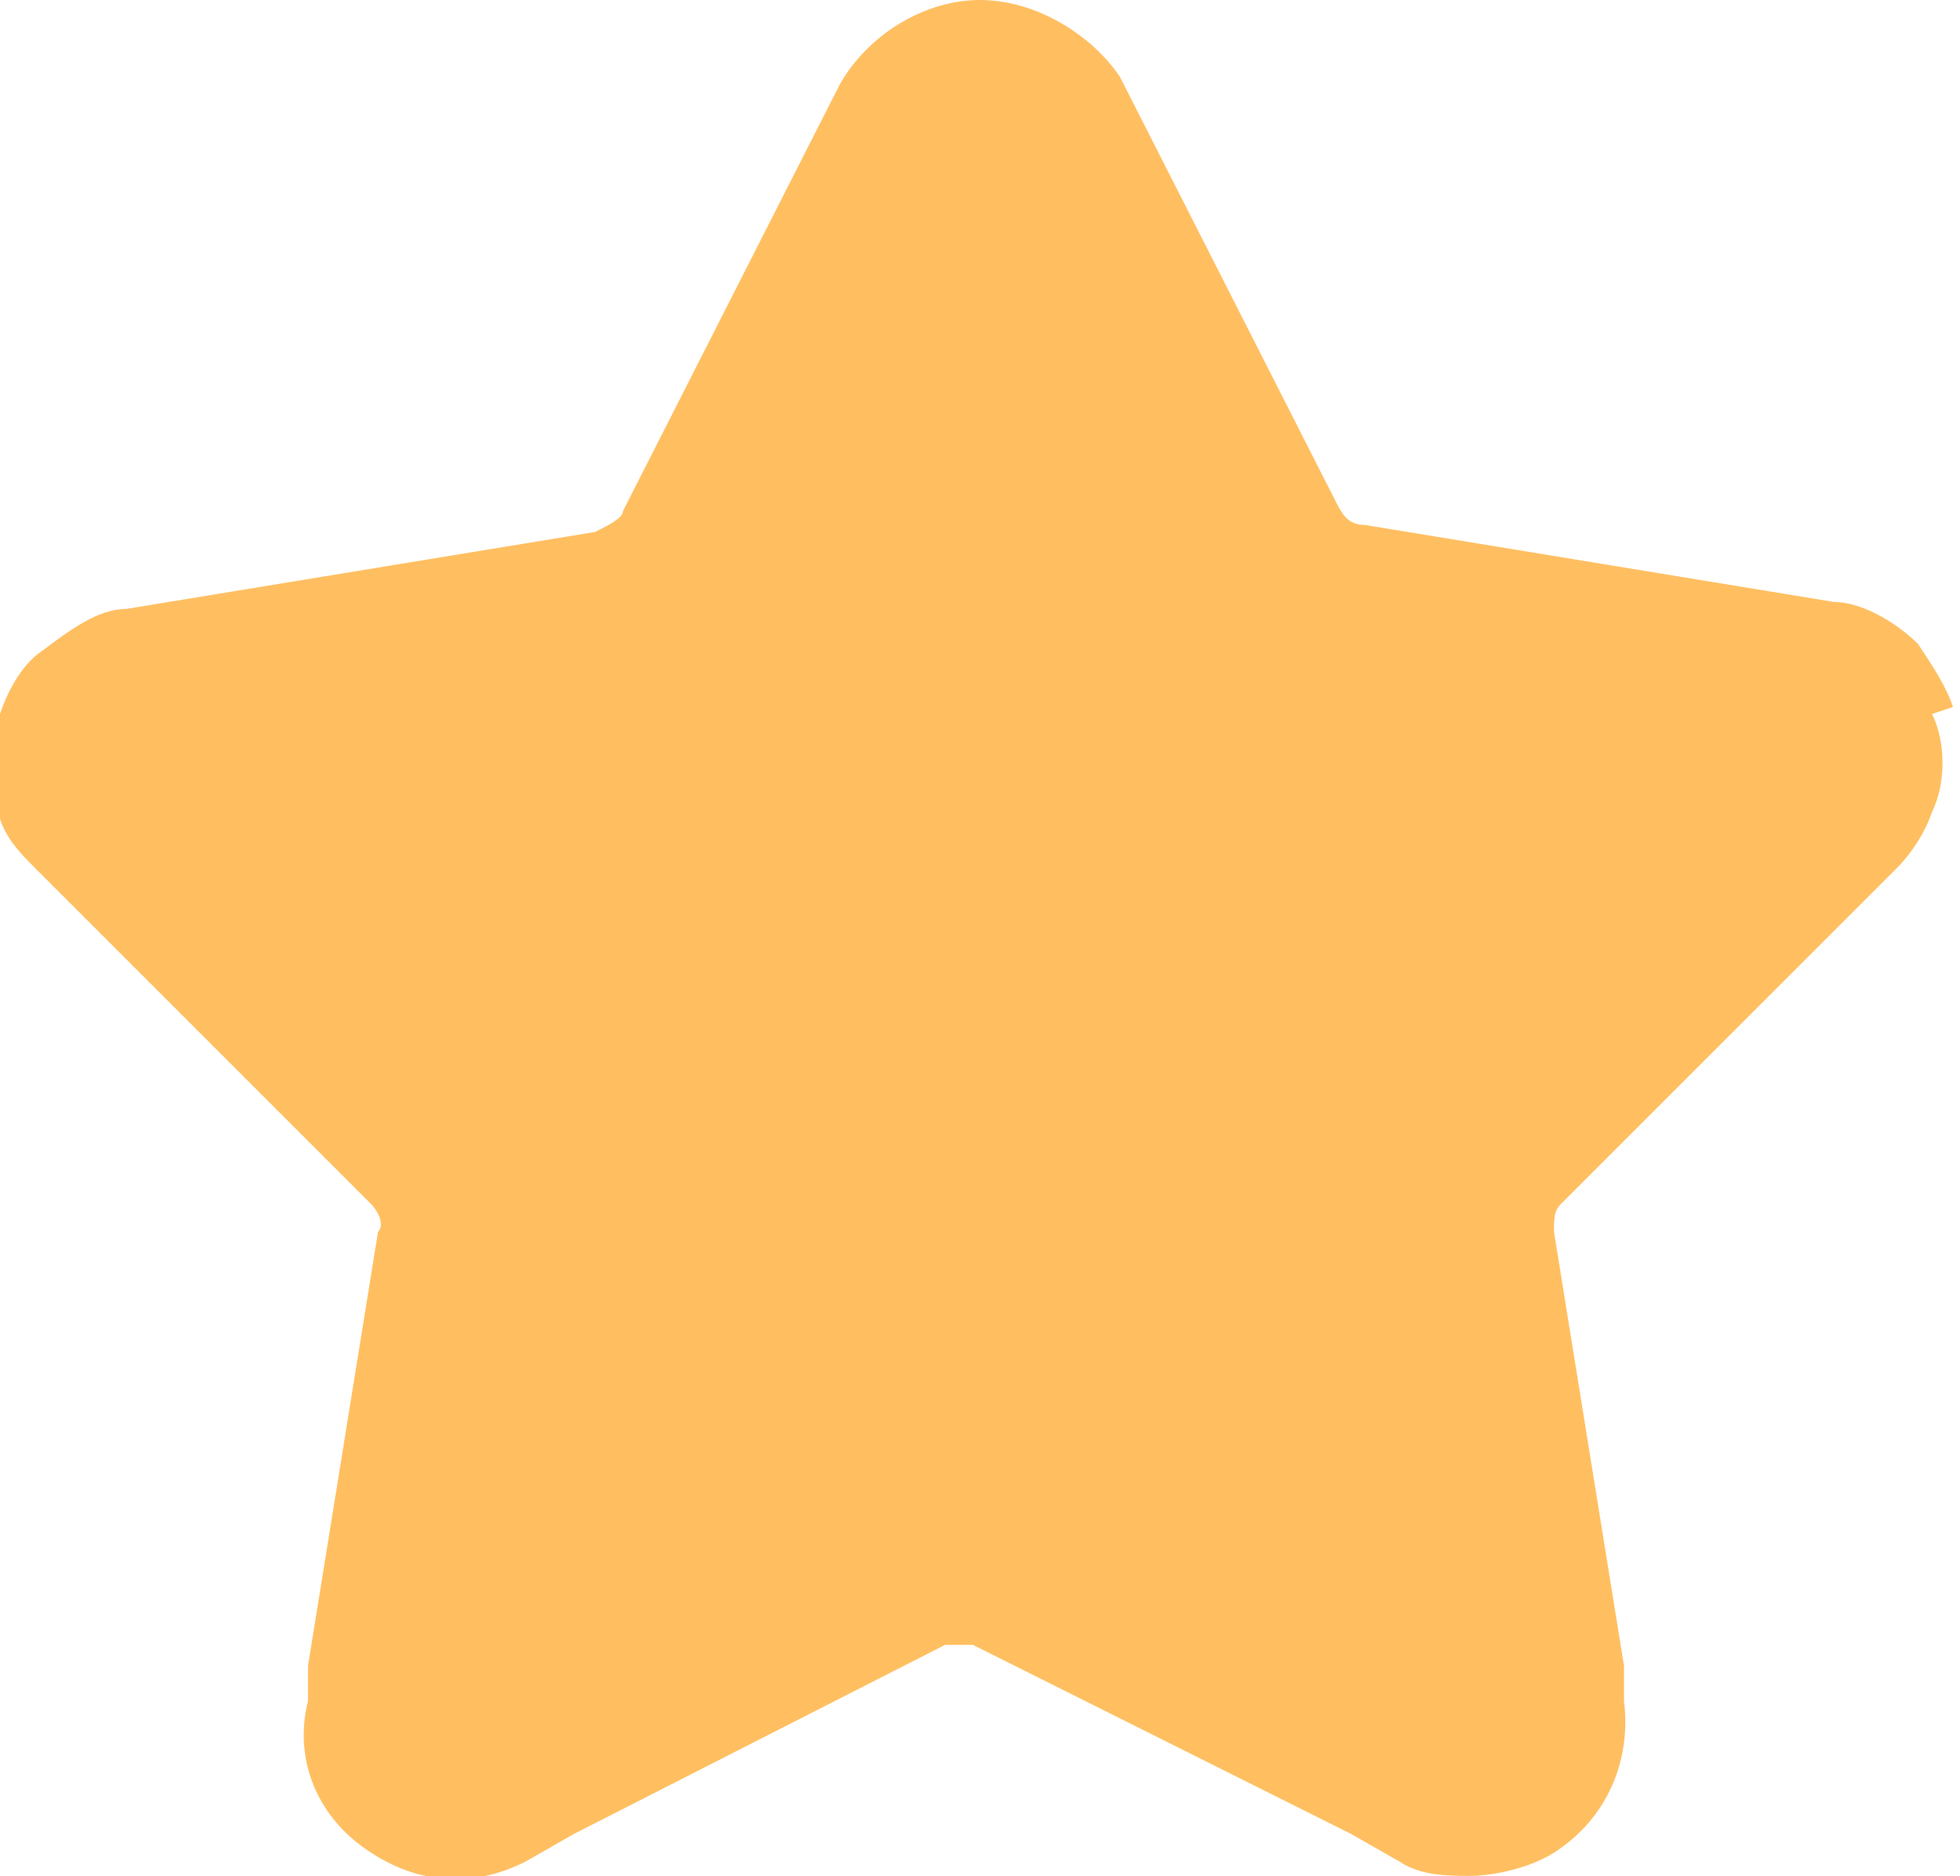
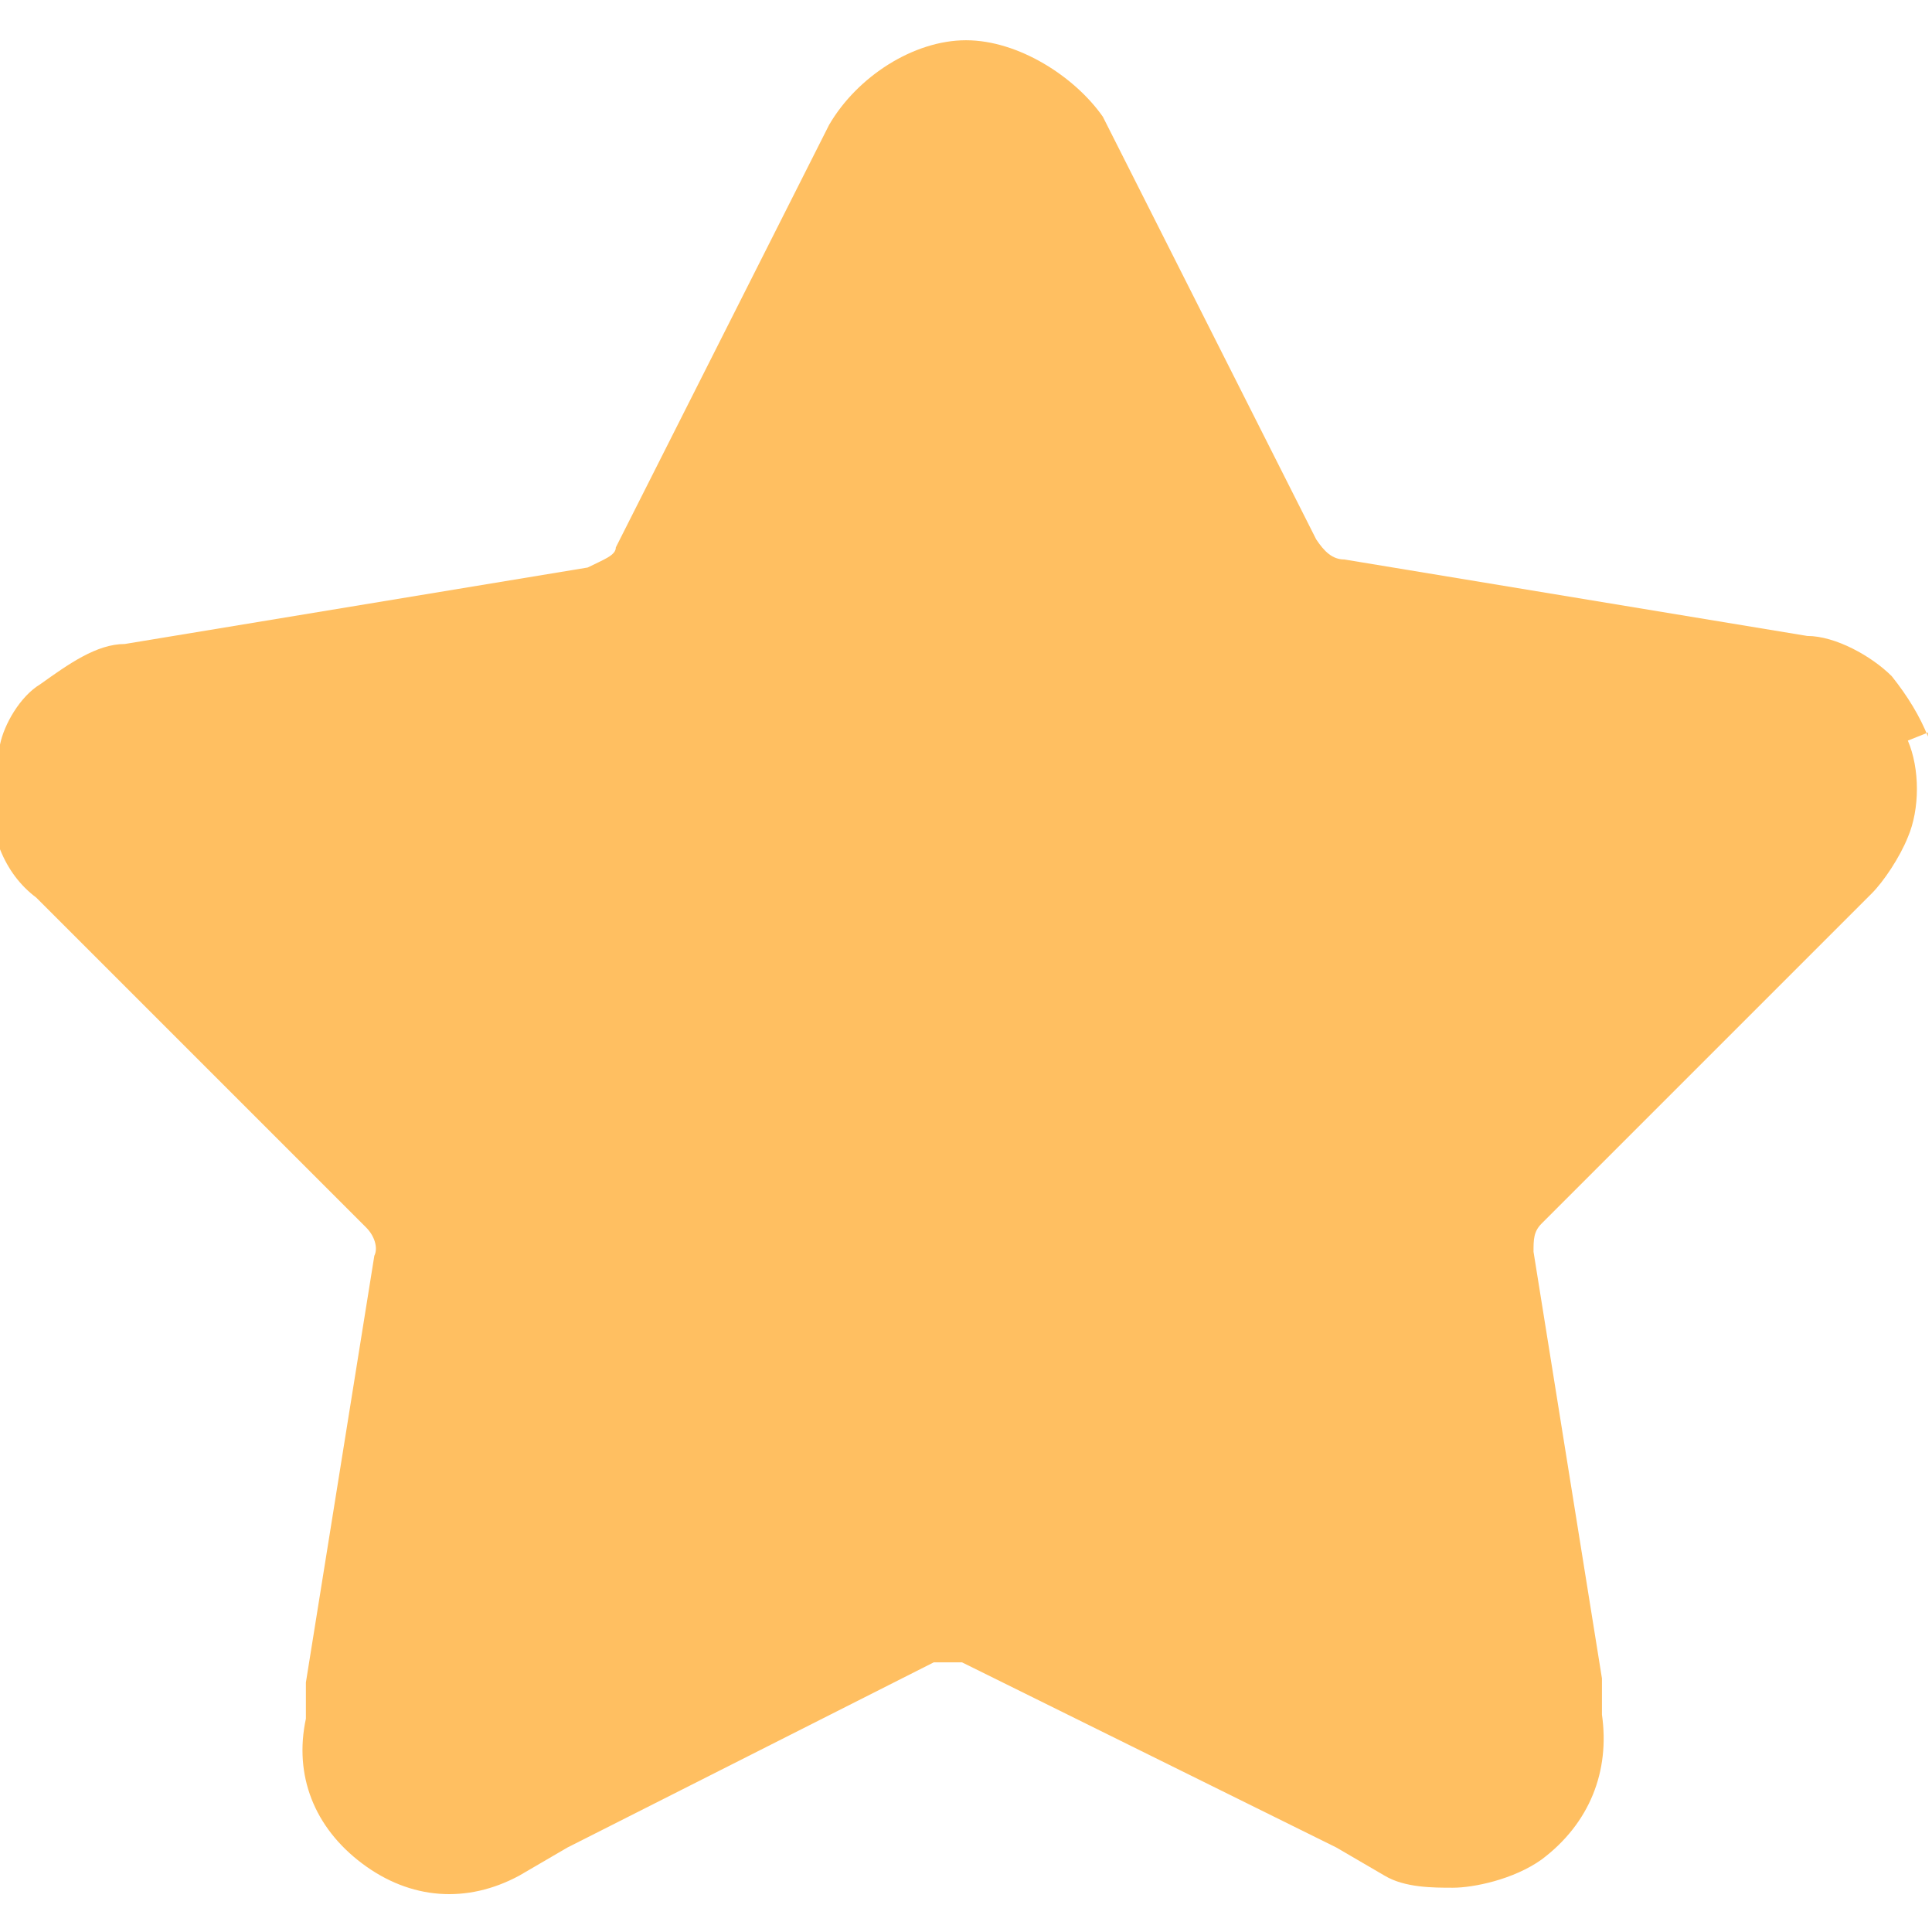
- <svg xmlns="http://www.w3.org/2000/svg" version="1.1" viewBox="0 0 28 26.8">
+ <svg xmlns="http://www.w3.org/2000/svg" version="1.1" viewBox="0 0 48 48">
  <defs>
    <style>
      .cls-1 {
        fill: #ffbf61;
      }
    </style>
  </defs>
  <g>
-     <g id="_圖層_2">
-       <g id="ICON">
-         <path class="cls-1" d="M27.9,10.1c-.1-.3-.3-.6-.5-.9-.3-.3-.8-.6-1.2-.6l-6.7-1.1c-.2,0-.3-.1-.4-.3l-3.1-6.1C15.6.5,14.8,0,14,0s-1.6.5-2,1.2l-3.1,6.1c0,.1-.2.2-.4.3l-6.7,1.1c-.4,0-.8.3-1.2.6-.3.2-.5.6-.6.9-.2.5-.1,1,0,1.5.1.3.3.5.5.7l4.8,4.8c.1.1.2.3.1.4l-1,6.2v.5c-.2.8.1,1.6.8,2.1.7.5,1.5.6,2.3.2l.7-.4,5.3-2.7c.1,0,.3,0,.4,0l5.4,2.7.7.4c.3.2.7.2,1,.2s.9-.1,1.3-.4c.7-.5,1-1.3.9-2.1v-.5c0,0-1-6.2-1-6.2,0-.2,0-.3.1-.4l4.8-4.8c.2-.2.4-.5.5-.8.2-.4.2-1,0-1.4h0Z" />
+     <g id="_圖層_1" data-name="圖層_1">
+       <g id="_圖層_2">
+         <g id="ICON">
+           <path class="cls-1" d="M47.9,18.3c-.2-.5-.5-1-.9-1.5-.5-.5-1.4-1-2.1-1l-11.5-1.9c-.3,0-.5-.2-.7-.5l-5.3-10.5c-.7-1-2.1-1.9-3.4-1.9s-2.7.9-3.4,2.1l-5.3,10.5c0,.2-.3.3-.7.5l-11.5,1.9c-.7,0-1.4.5-2.1,1-.5.3-.9,1-1,1.5-.3.9-.2,1.7,0,2.6.2.5.5.9.9,1.2l8.2,8.2c.2.2.3.5.2.7l-1.7,10.6v.9c-.3,1.4.2,2.7,1.4,3.6,1.2.9,2.6,1,3.9.3l1.2-.7,9.1-4.6h.7l9.3,4.6,1.2.7c.5.3,1.2.3,1.7.3s1.5-.2,2.2-.7c1.2-.9,1.7-2.2,1.5-3.6v-.9l-1.7-10.6c0-.3,0-.5.2-.7l8.2-8.2c.3-.3.7-.9.9-1.4.3-.7.3-1.7,0-2.4h0l.5-.2Z" />
+         </g>
      </g>
    </g>
  </g>
</svg>
